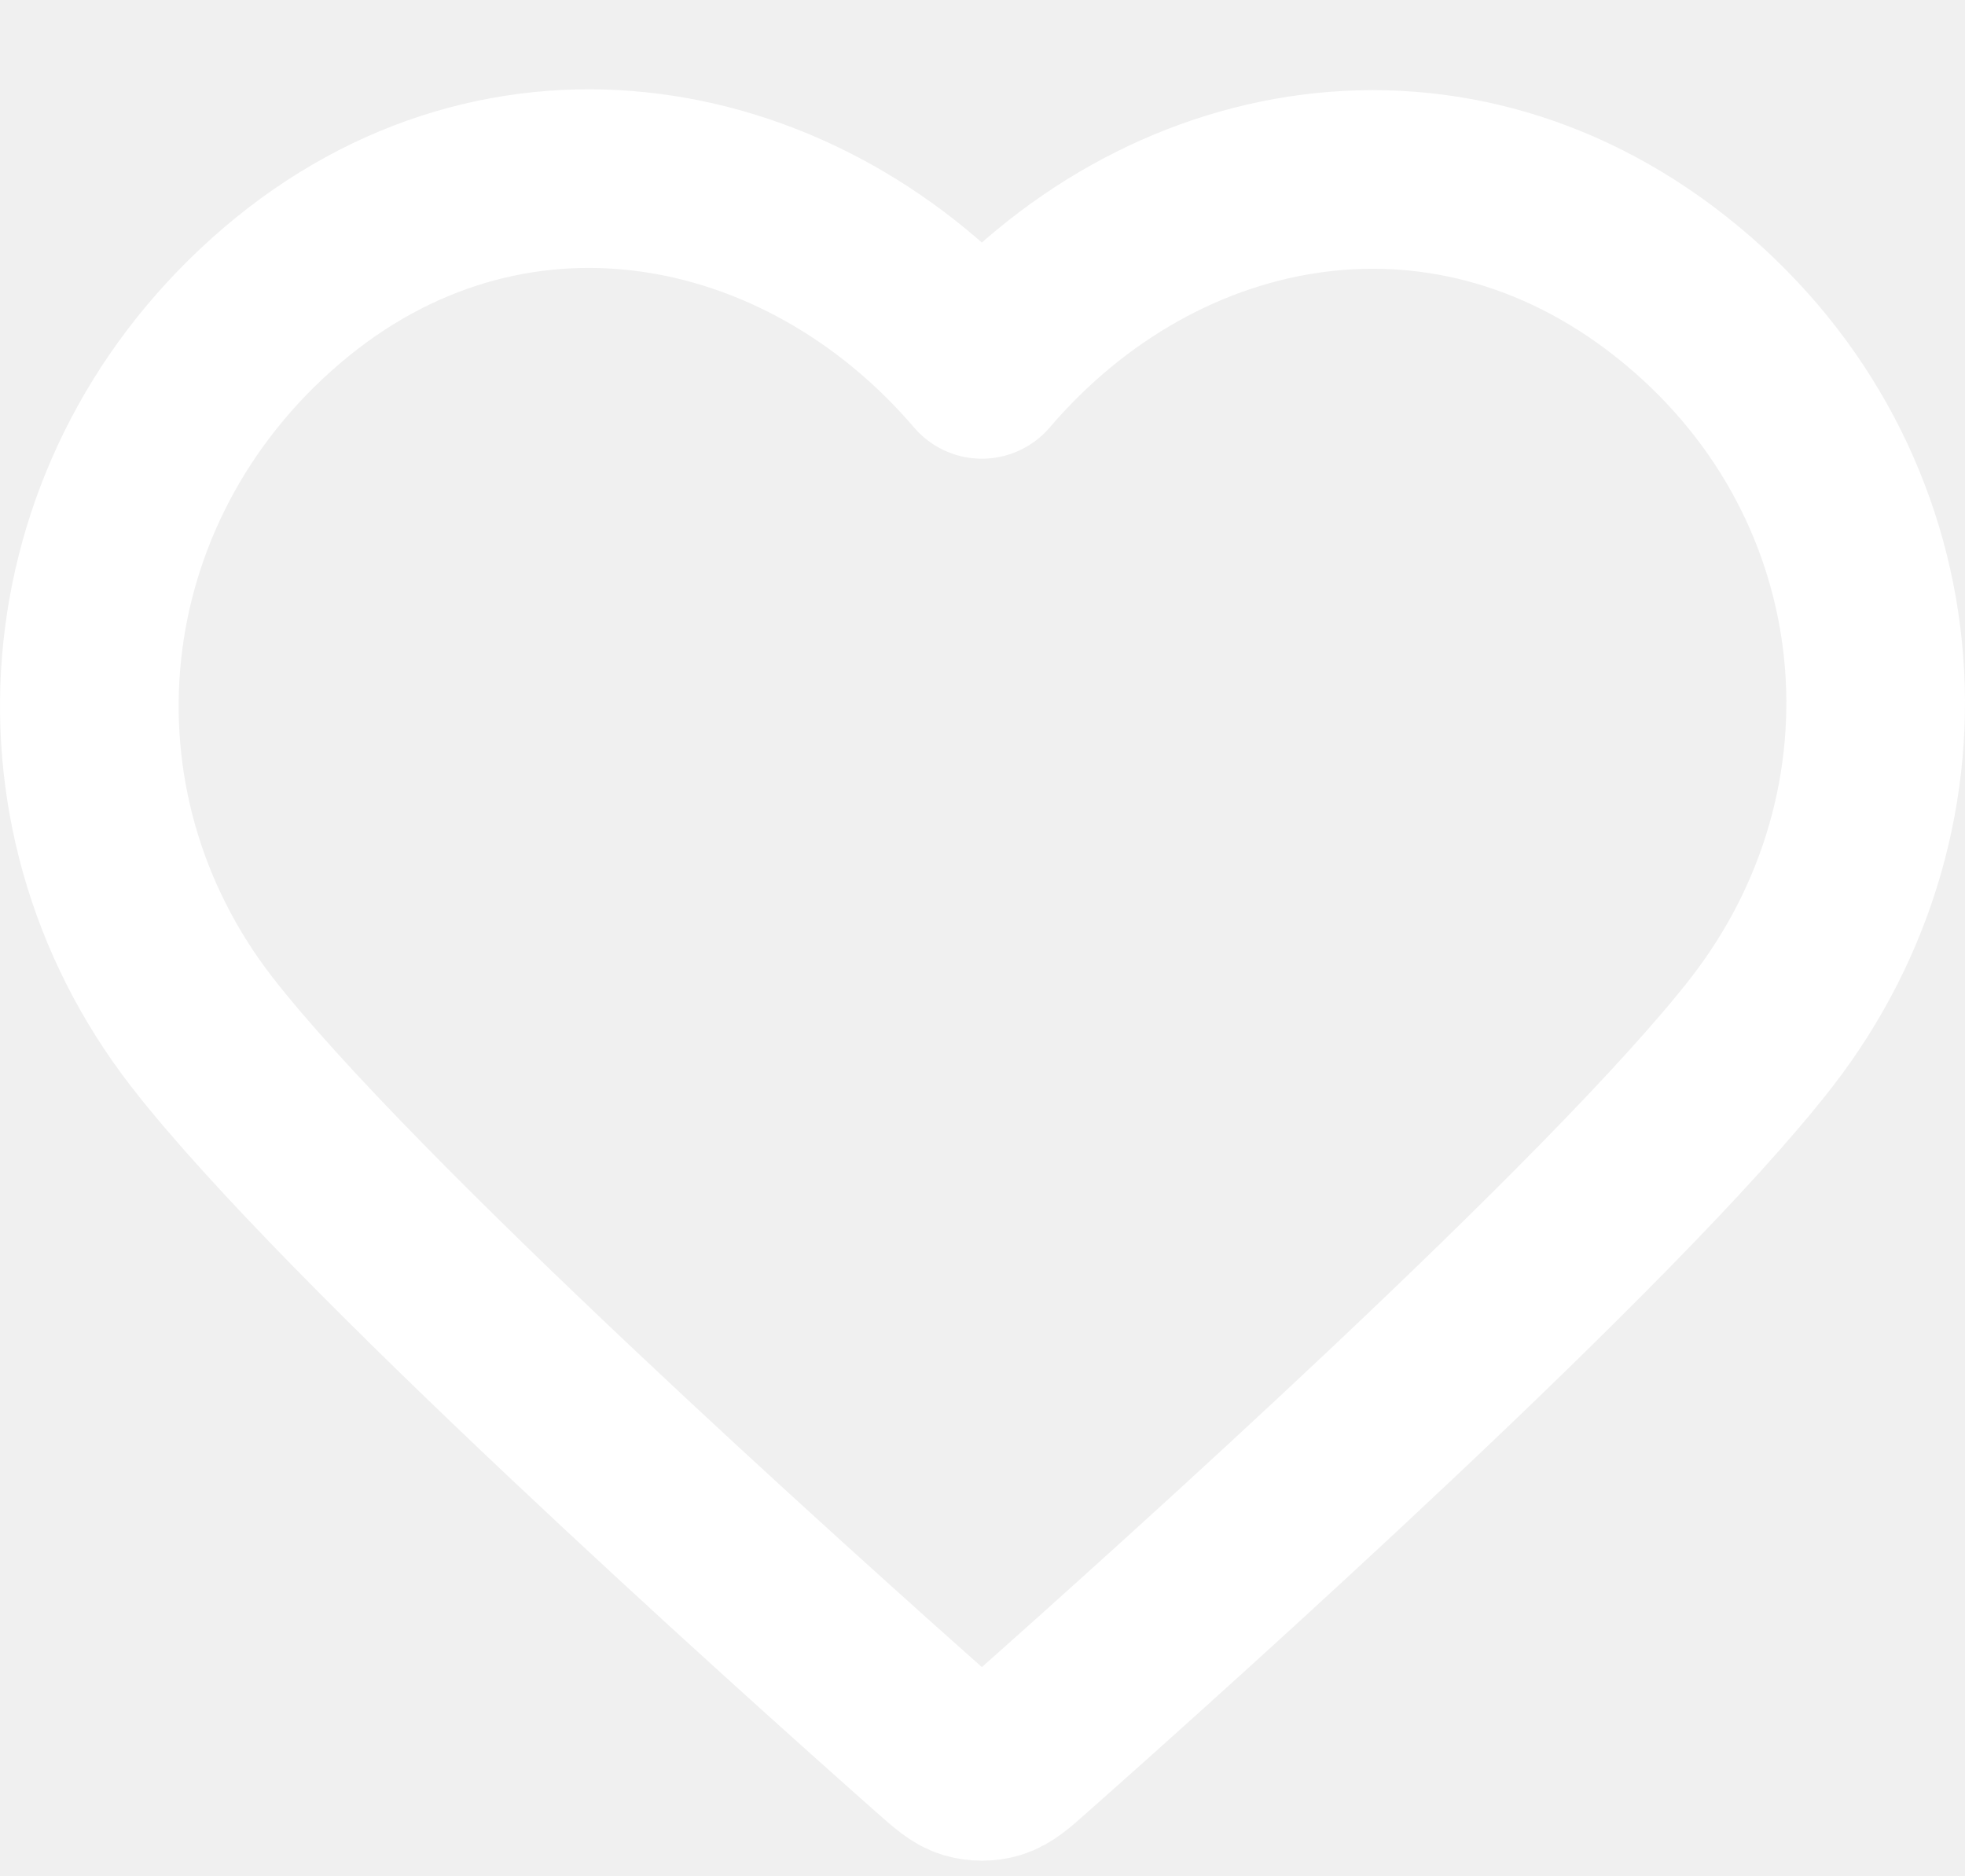
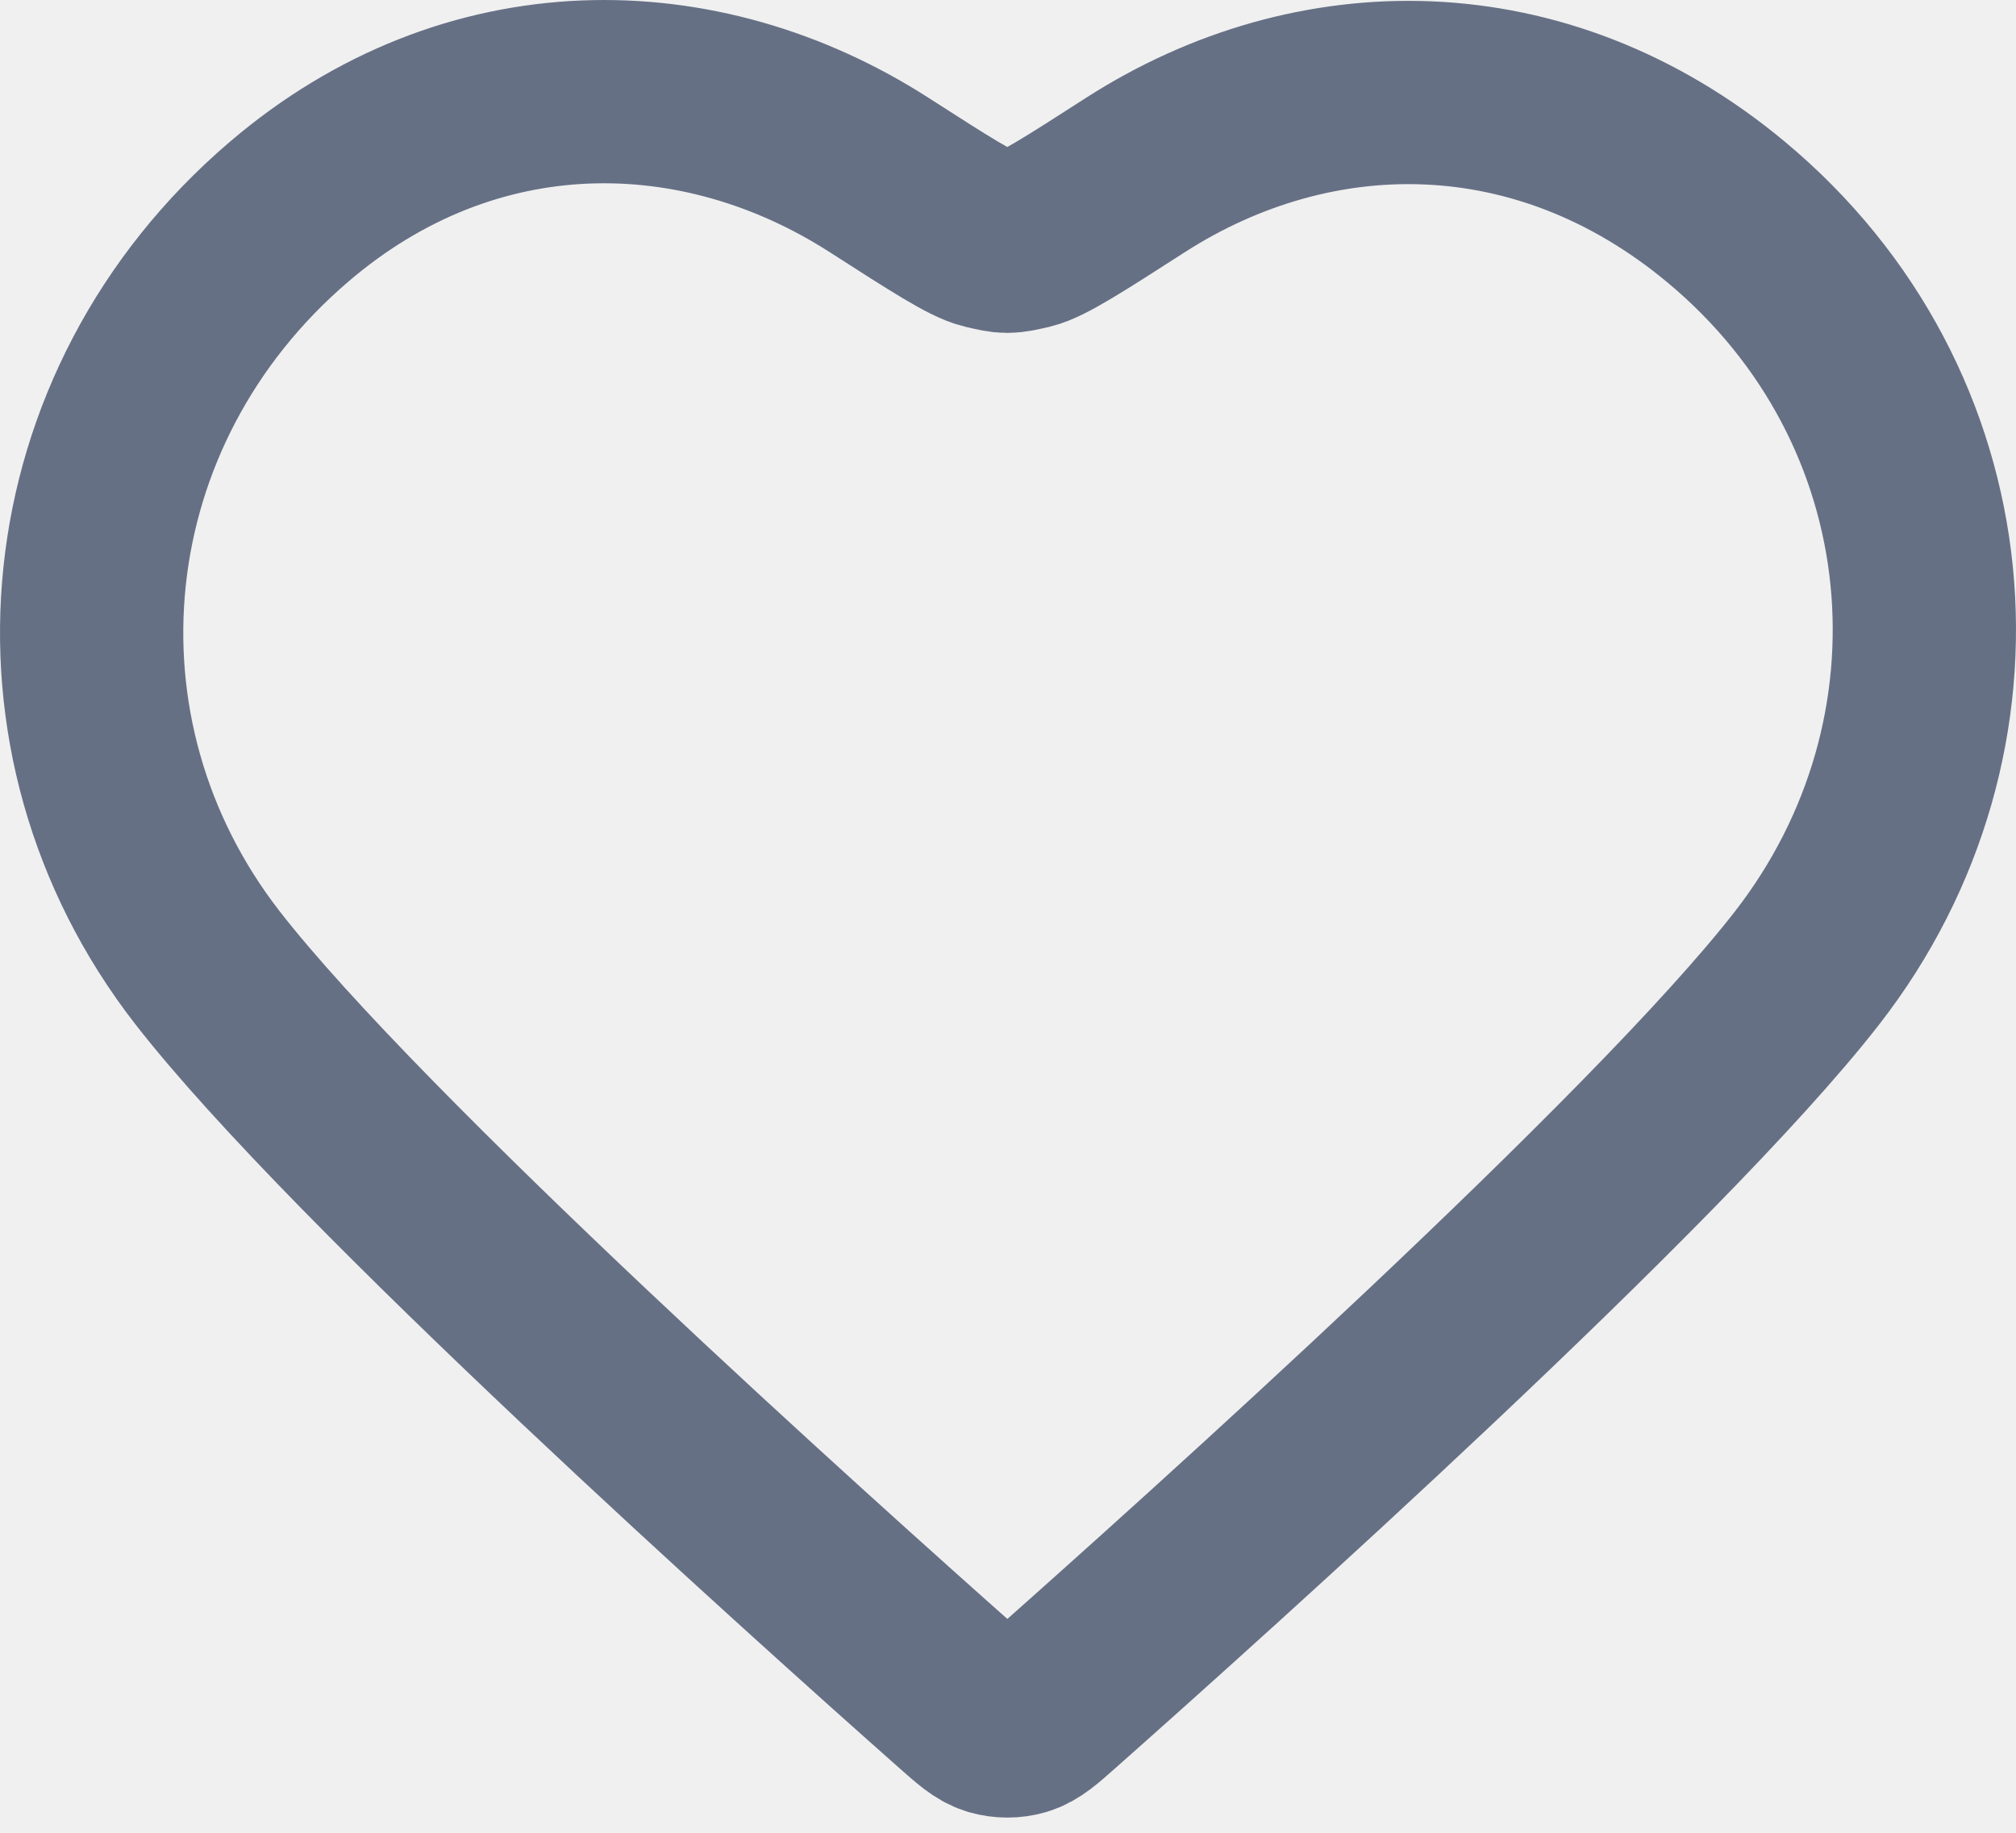
- <svg xmlns="http://www.w3.org/2000/svg" width="22" height="21" viewBox="0 0 22 21" fill="none">
-   <path fill-rule="evenodd" clip-rule="evenodd" d="M10.993 4.136C8.994 1.798 5.66 1.17 3.155 3.31C0.65 5.45 0.297 9.029 2.264 11.56C3.9 13.665 8.85 18.104 10.472 19.541C10.654 19.702 10.744 19.782 10.85 19.814C10.943 19.841 11.044 19.841 11.136 19.814C11.242 19.782 11.333 19.702 11.514 19.541C13.136 18.104 18.087 13.665 19.722 11.56C21.689 9.029 21.38 5.428 18.832 3.31C16.284 1.192 12.992 1.798 10.993 4.136Z" stroke="#fff" stroke-width="2" stroke-linecap="round" stroke-linejoin="round" />
+ <svg xmlns="http://www.w3.org/2000/svg" width="22" height="20" viewBox="0 0 22 20" fill="none">
+   <path fill-rule="evenodd" clip-rule="evenodd" d="M12.395 1.907C11.723 2.339 11.387 2.554 11.218 2.594C10.992 2.646 10.992 2.646 10.766 2.593C10.598 2.554 10.262 2.339 9.591 1.908C7.642 0.657 5.138 0.615 3.155 2.31C0.65 4.45 0.297 8.029 2.264 10.56C3.9 12.665 8.85 17.104 10.472 18.541C10.654 18.702 10.744 18.782 10.85 18.814C10.943 18.841 11.044 18.841 11.136 18.814C11.242 18.782 11.333 18.702 11.514 18.541C13.136 17.104 18.087 12.665 19.722 10.56C21.689 8.029 21.38 4.428 18.832 2.31C16.815 0.634 14.334 0.664 12.395 1.907Z" stroke="#667085" stroke-width="2" stroke-linecap="round" stroke-linejoin="round" />
</svg>
